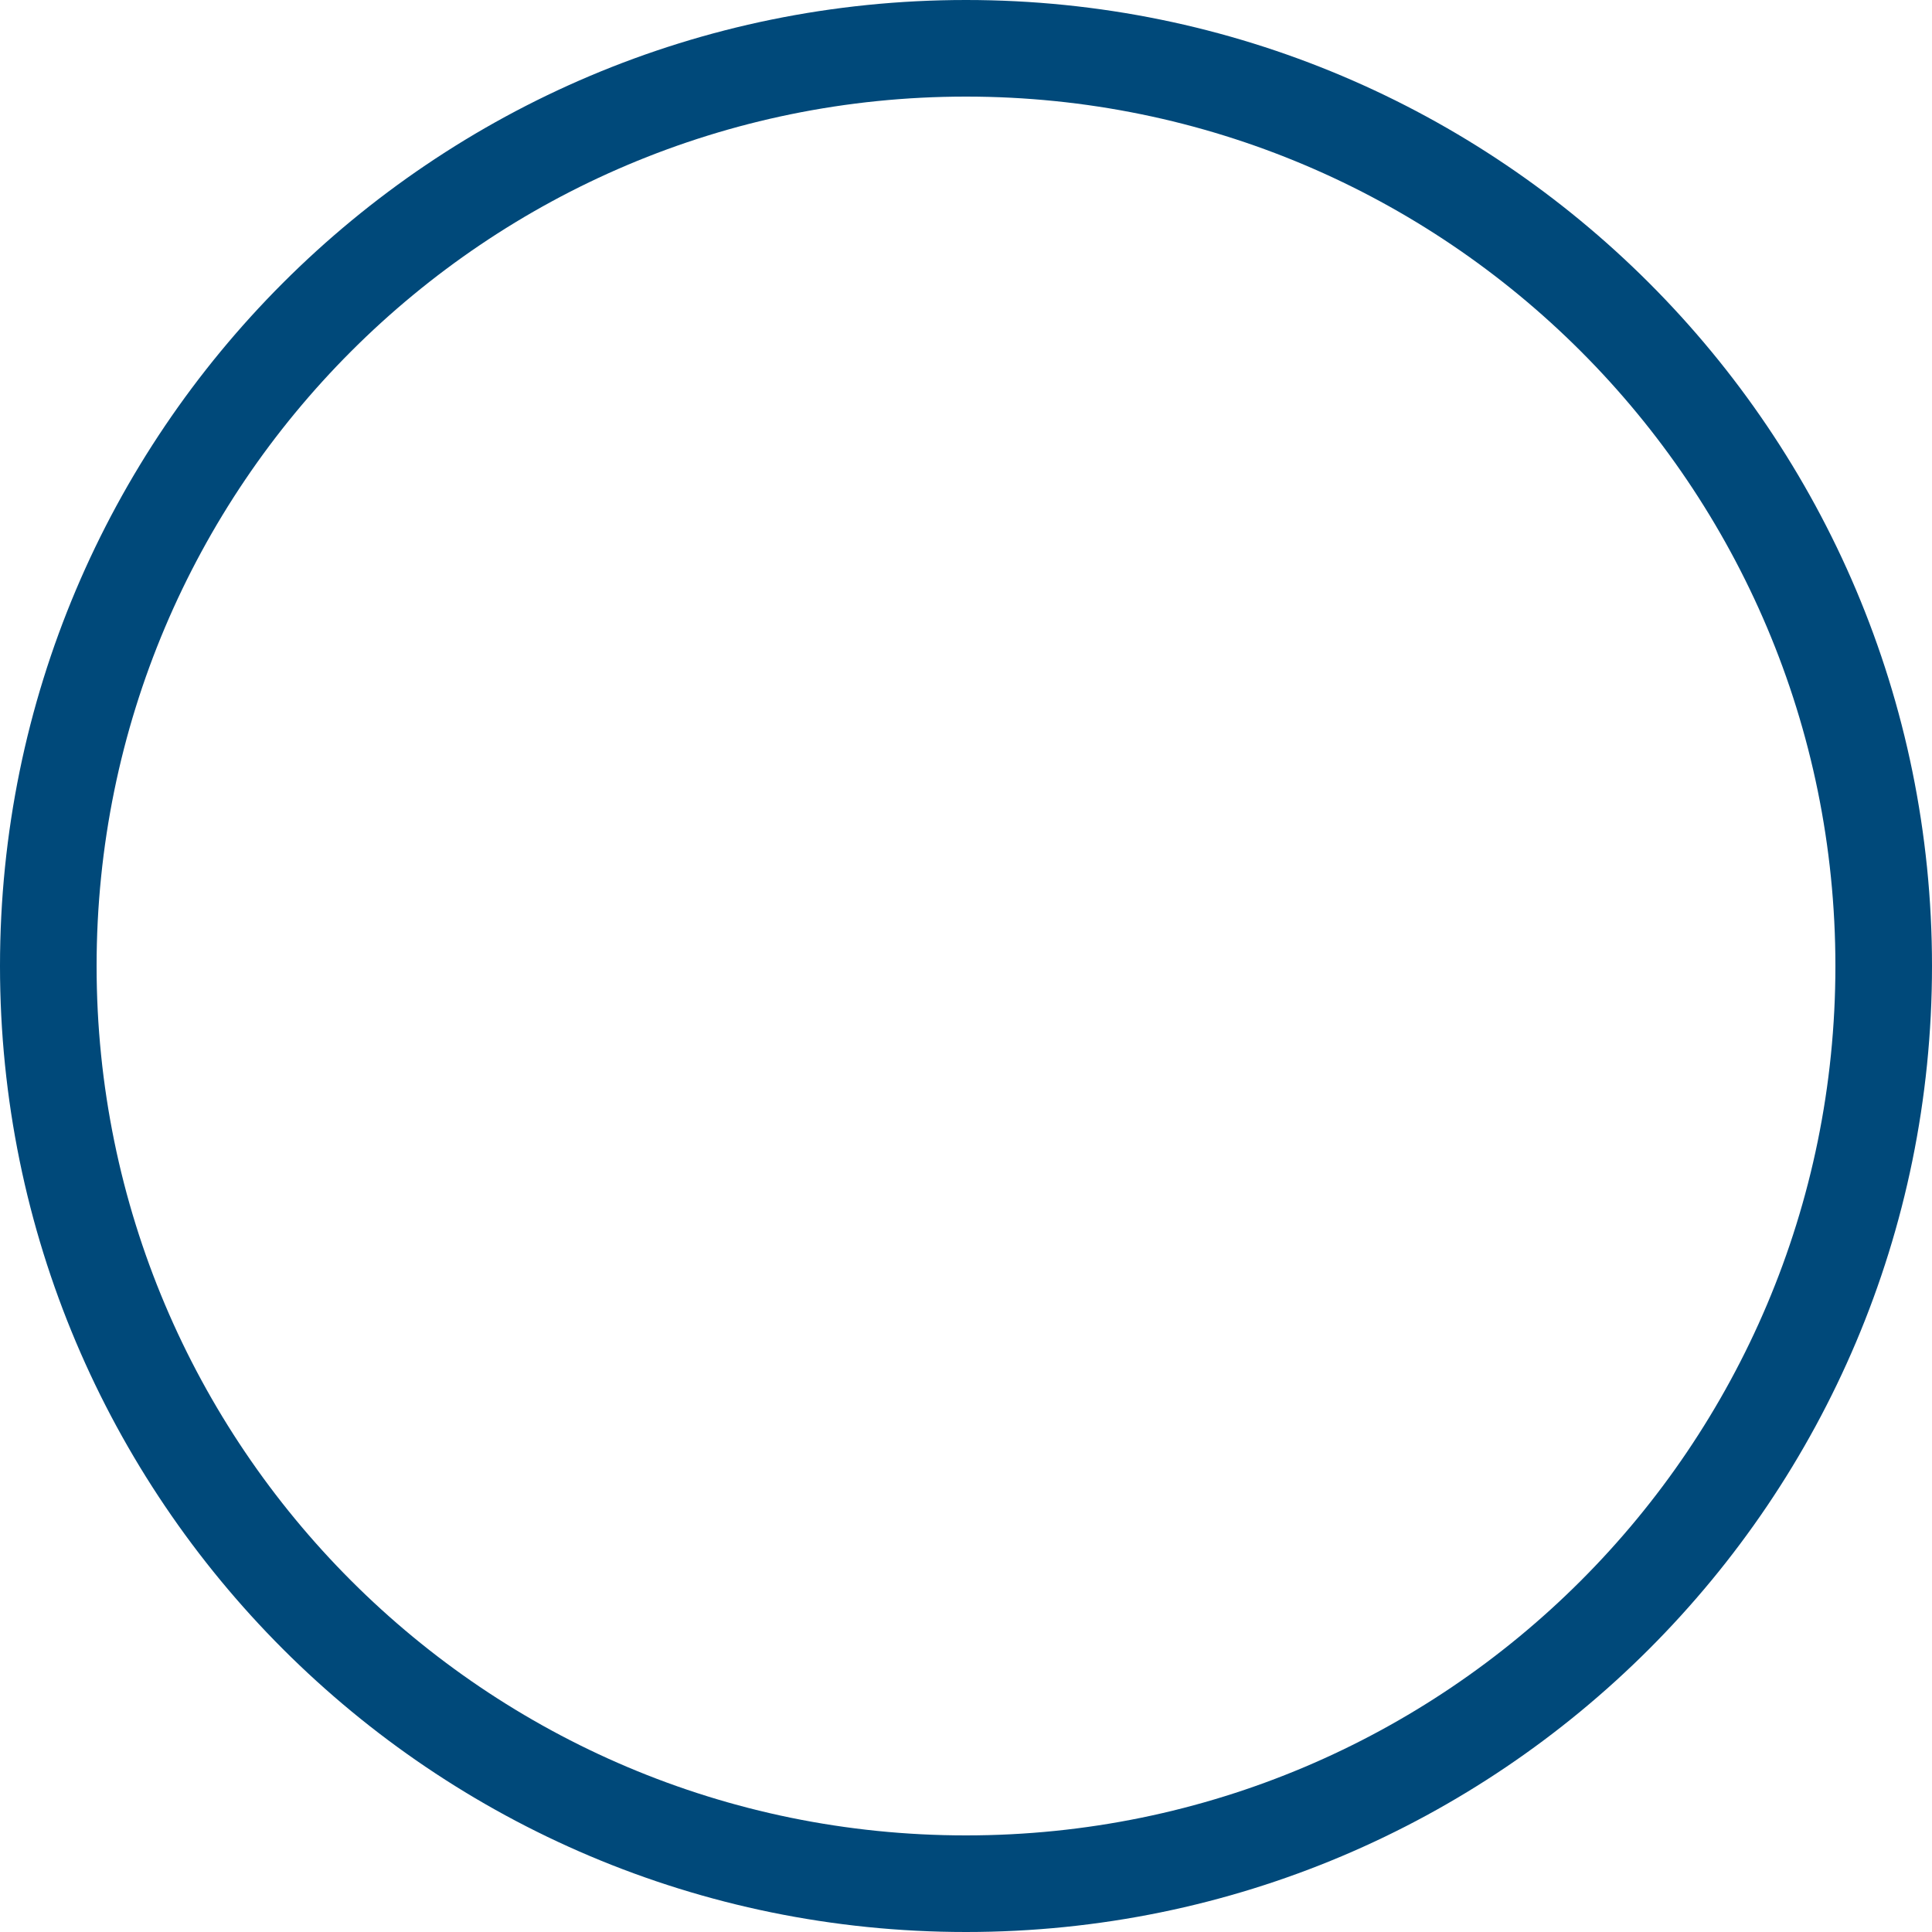
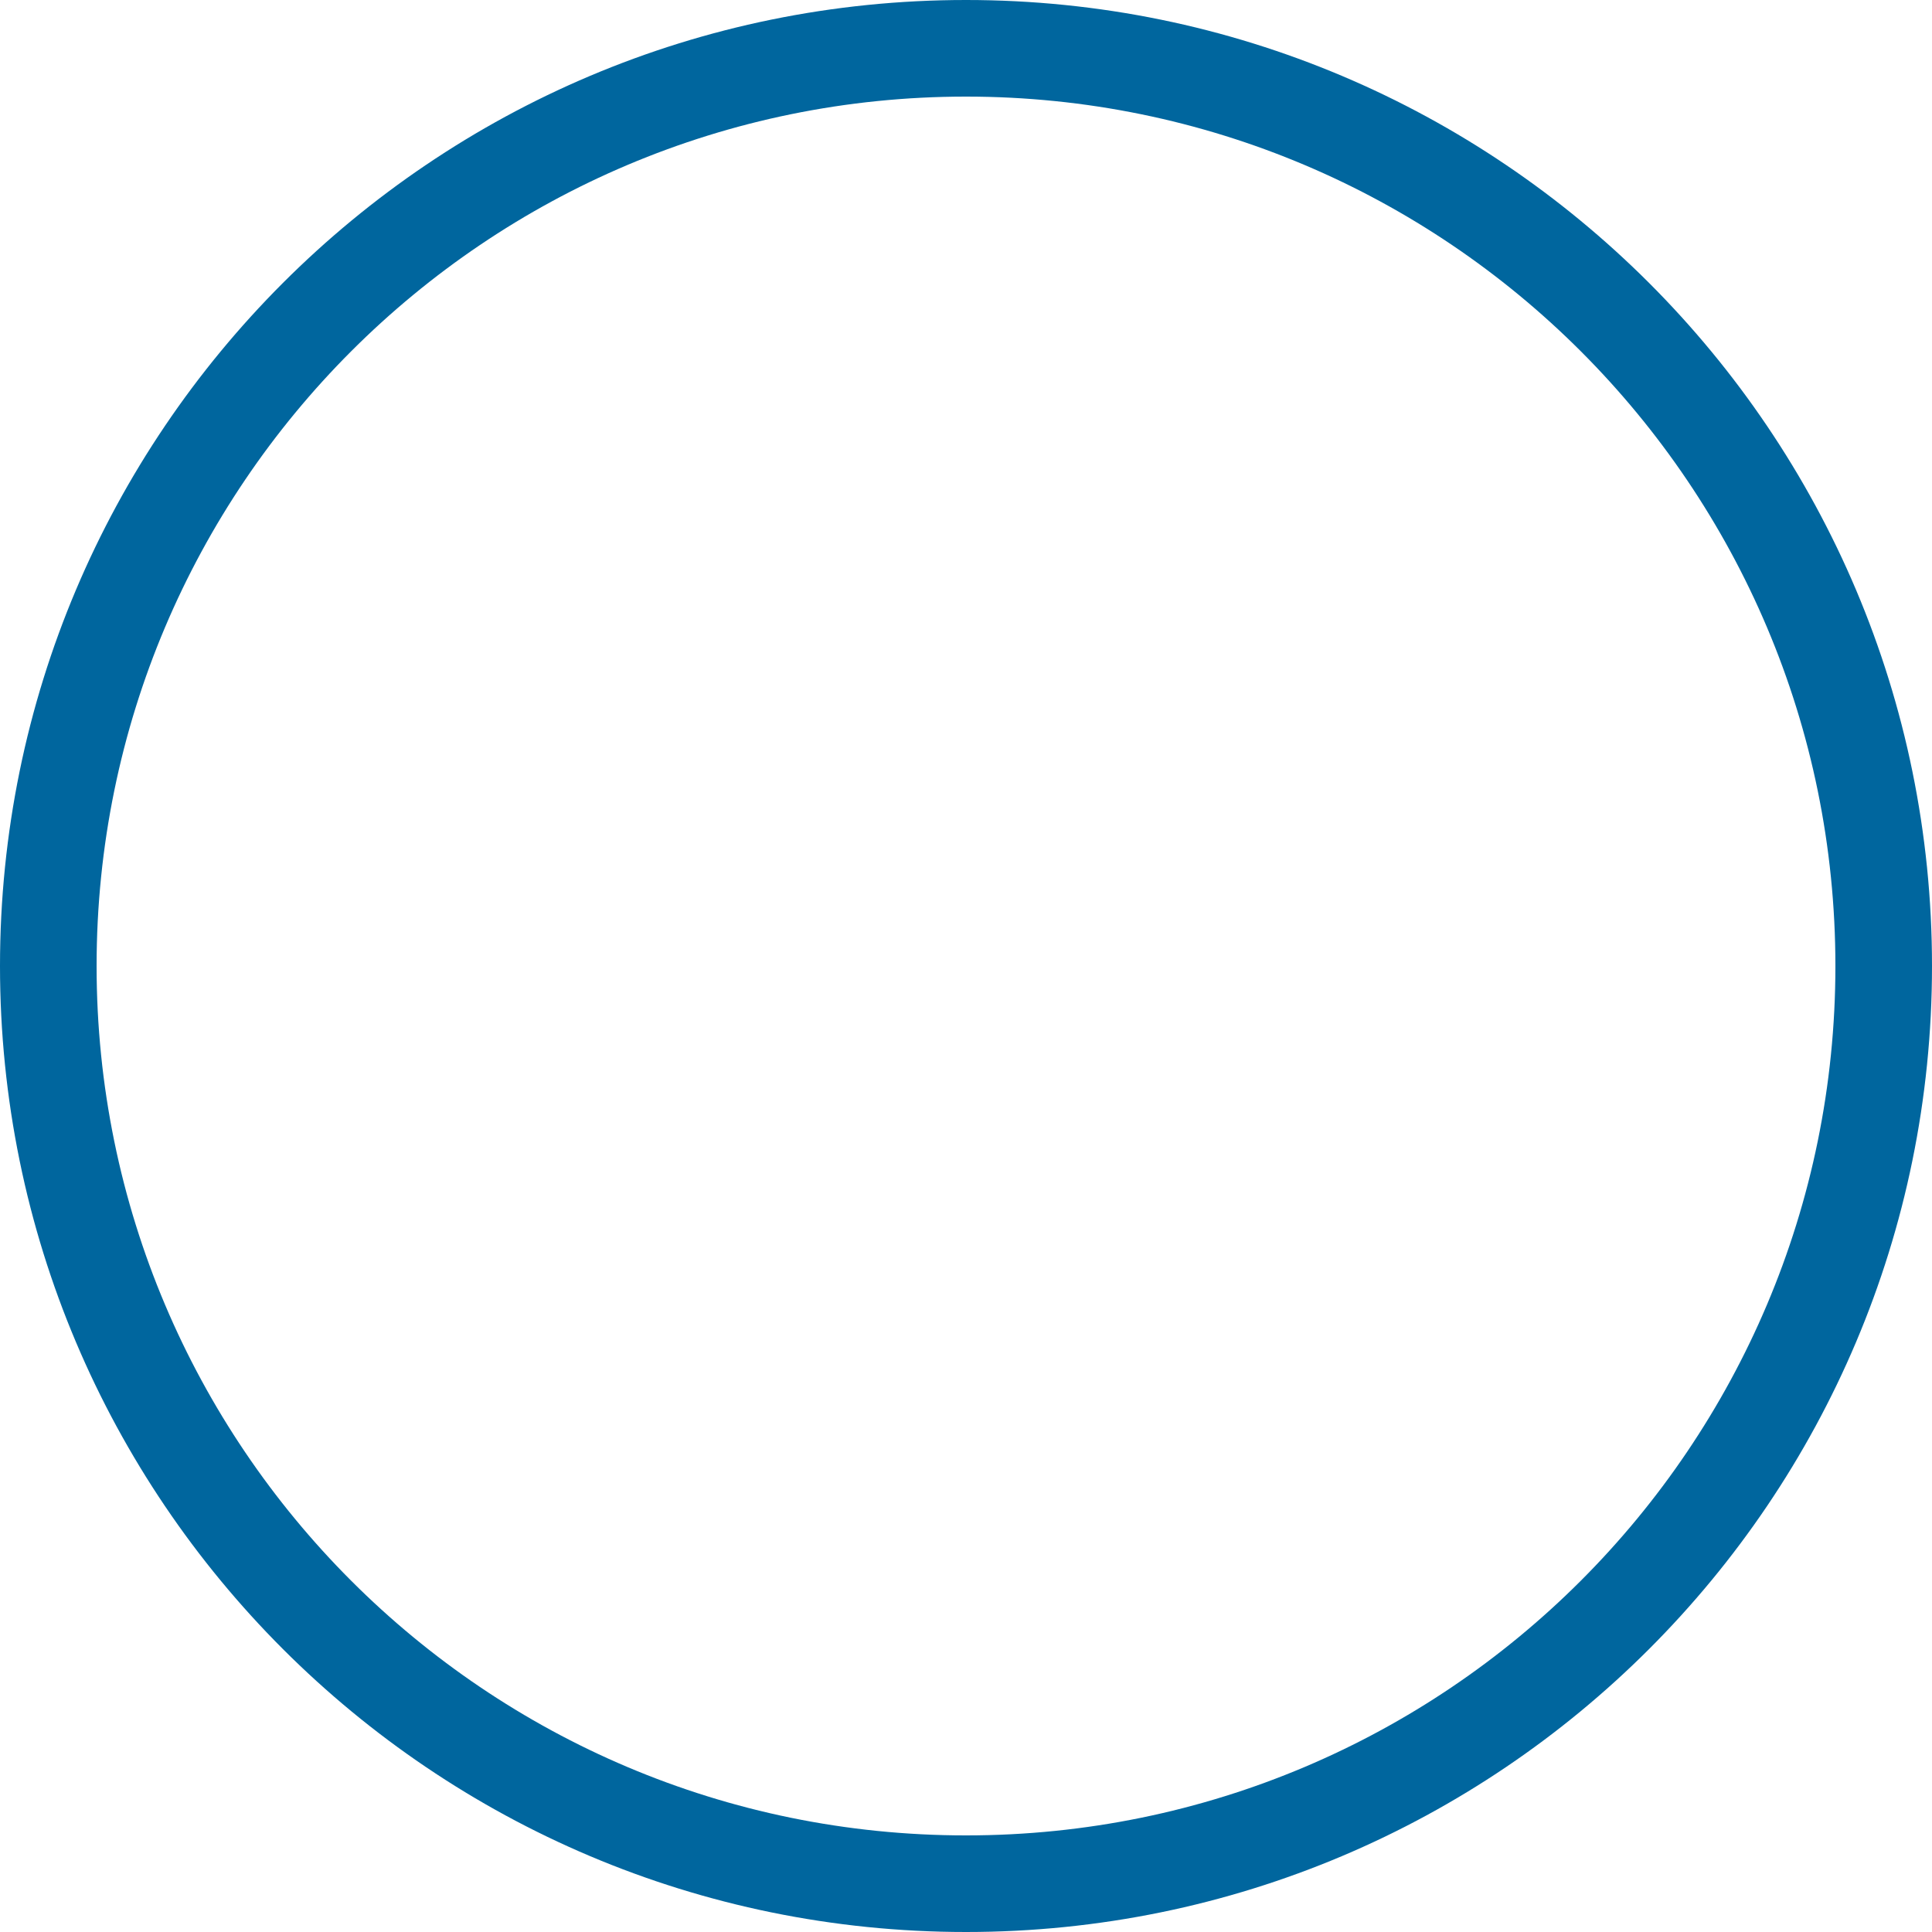
<svg xmlns="http://www.w3.org/2000/svg" preserveAspectRatio="none" overflow="visible" style="display: block;" width="20" height="20" viewBox="0 0 20 20" fill="none">
-   <path id="Unselected (Stroke)" fill-rule="evenodd" clip-rule="evenodd" d="M1 10C1 14.971 5.029 19 10 19C14.971 19 19 14.971 19 10C19 5.029 14.971 1 10 1C5.029 1 1 5.029 1 10ZM10 0C4.477 0 0 4.477 0 10C0 15.523 4.477 20 10 20C15.523 20 20 15.523 20 10C20 4.477 15.523 0 10 0Z" fill="#00497A" />
+   <path id="Unselected (Stroke)" fill-rule="evenodd" clip-rule="evenodd" d="M1 10C1 14.971 5.029 19 10 19C14.971 19 19 14.971 19 10C19 5.029 14.971 1 10 1C5.029 1 1 5.029 1 10ZM10 0C4.477 0 0 4.477 0 10C0 15.523 4.477 20 10 20C15.523 20 20 15.523 20 10C20 4.477 15.523 0 10 0Z" fill="#00669E" />
</svg>
